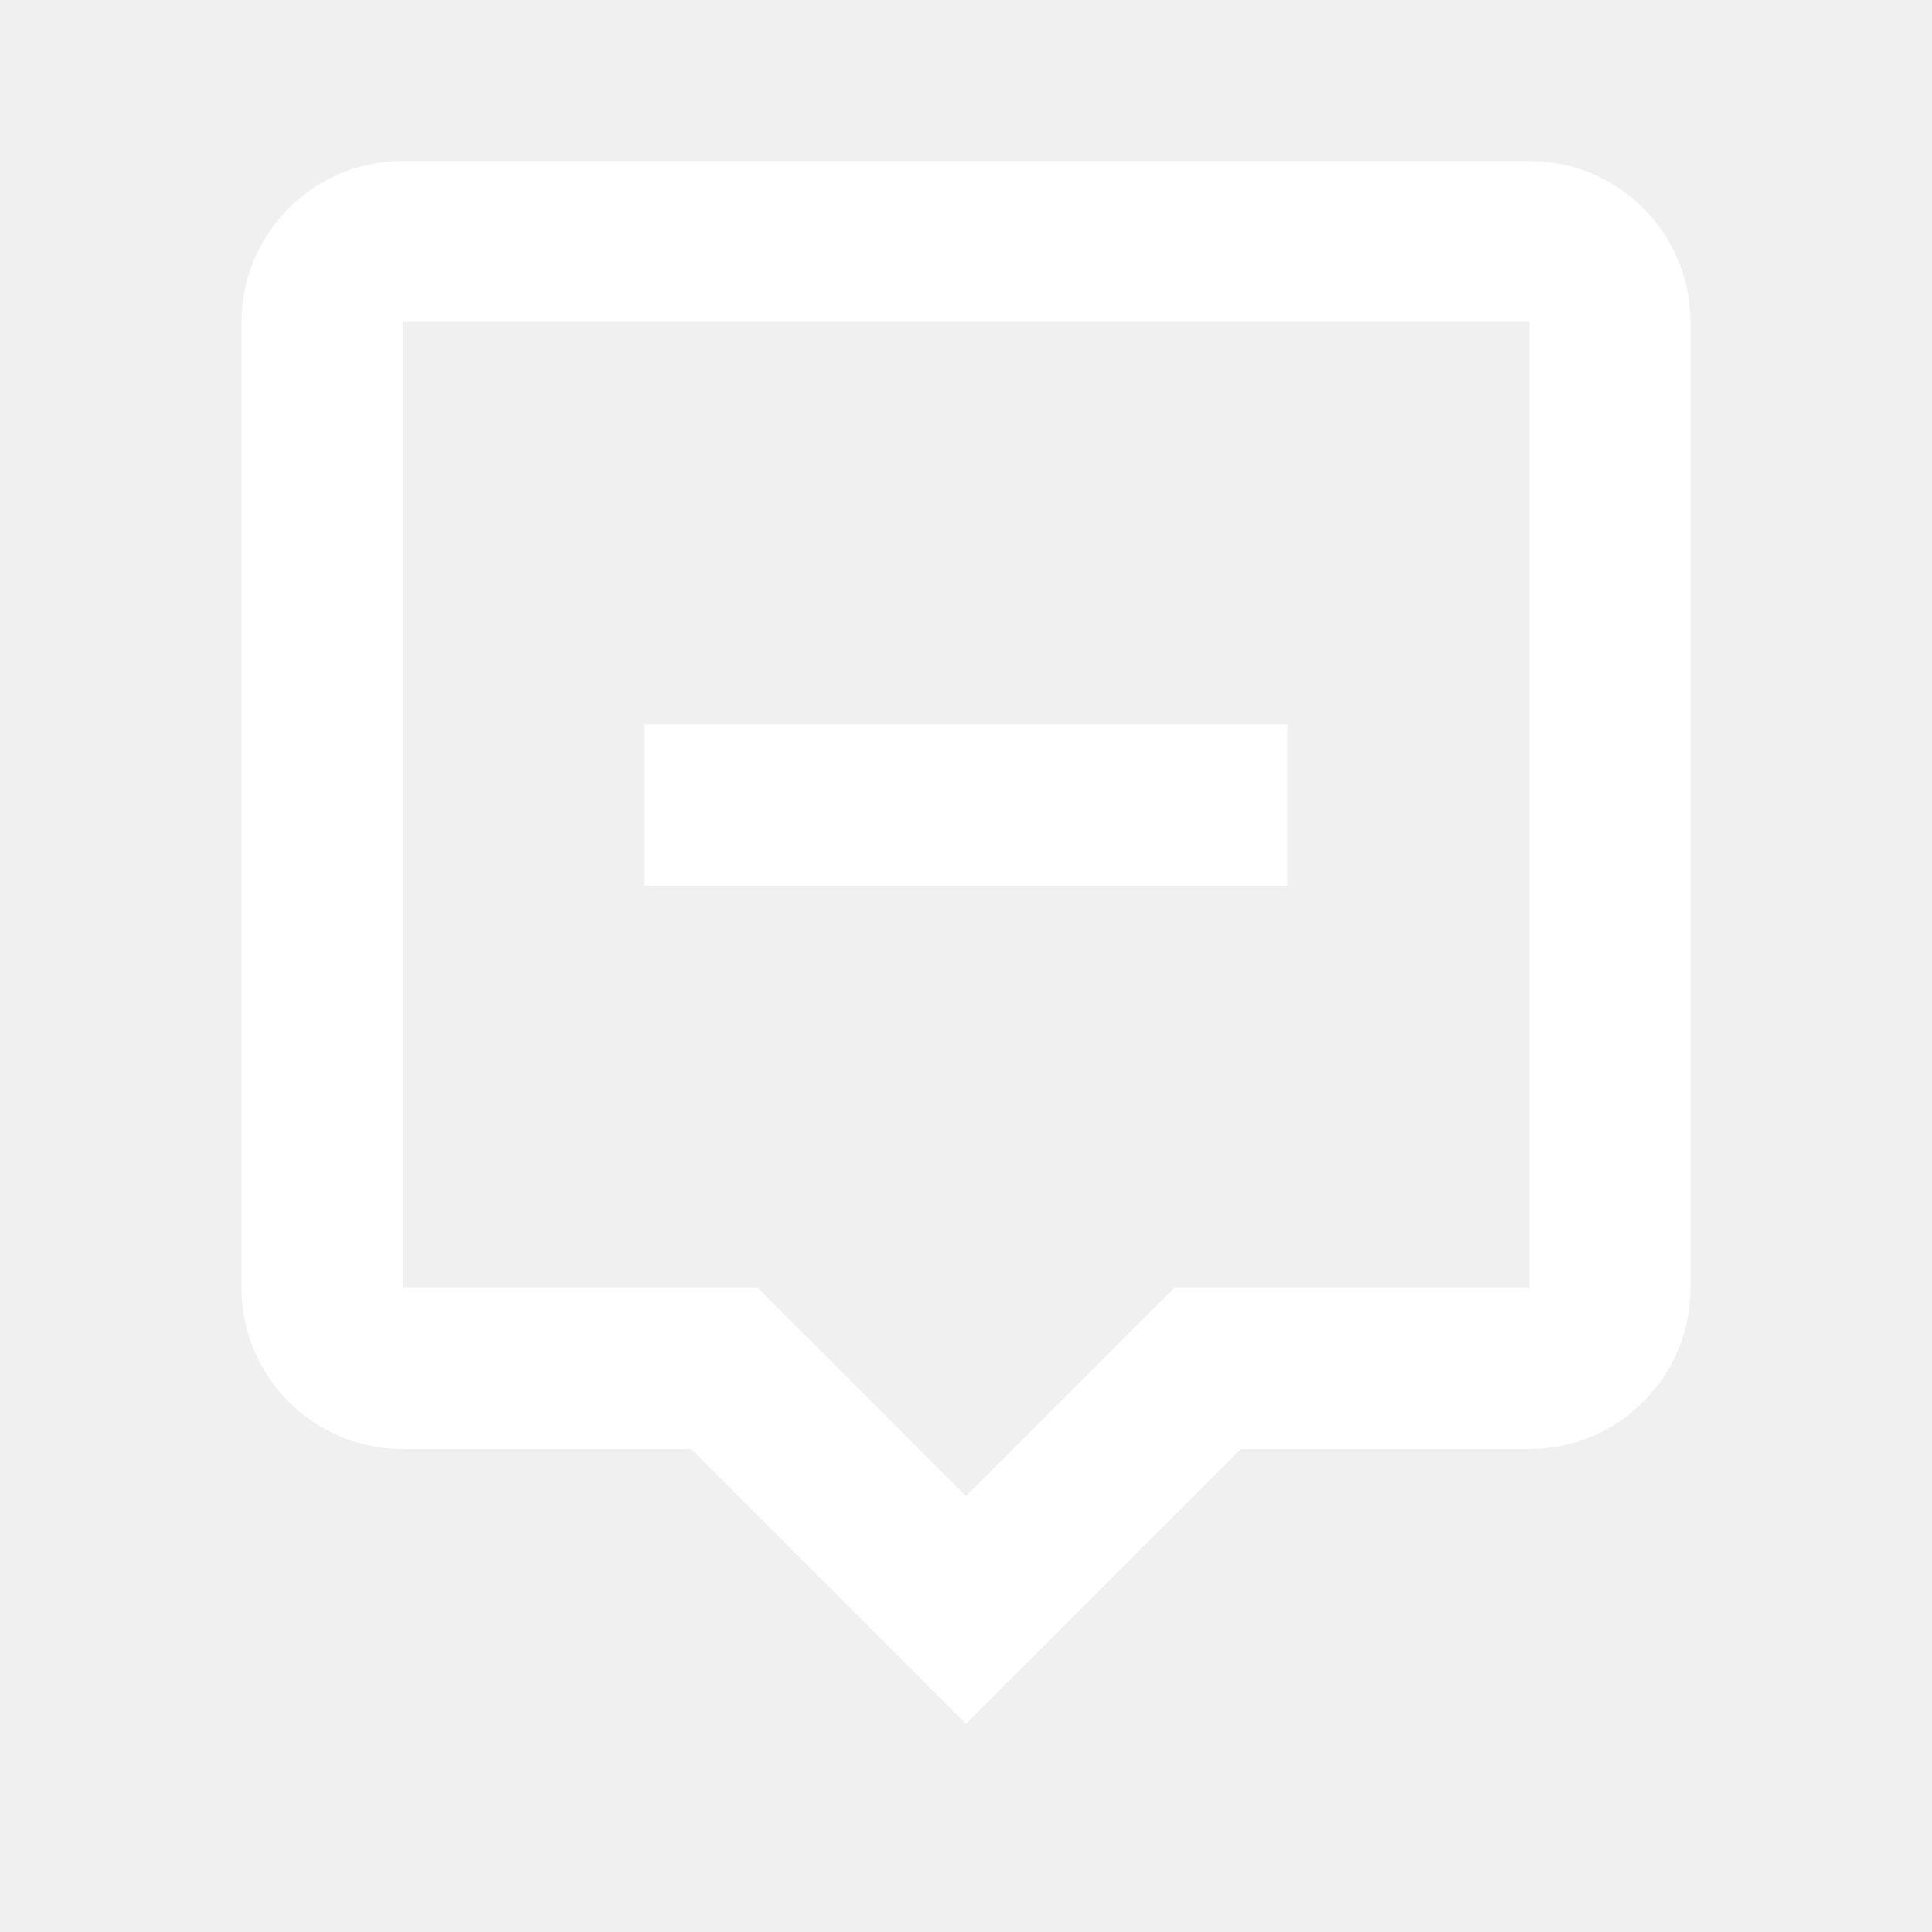
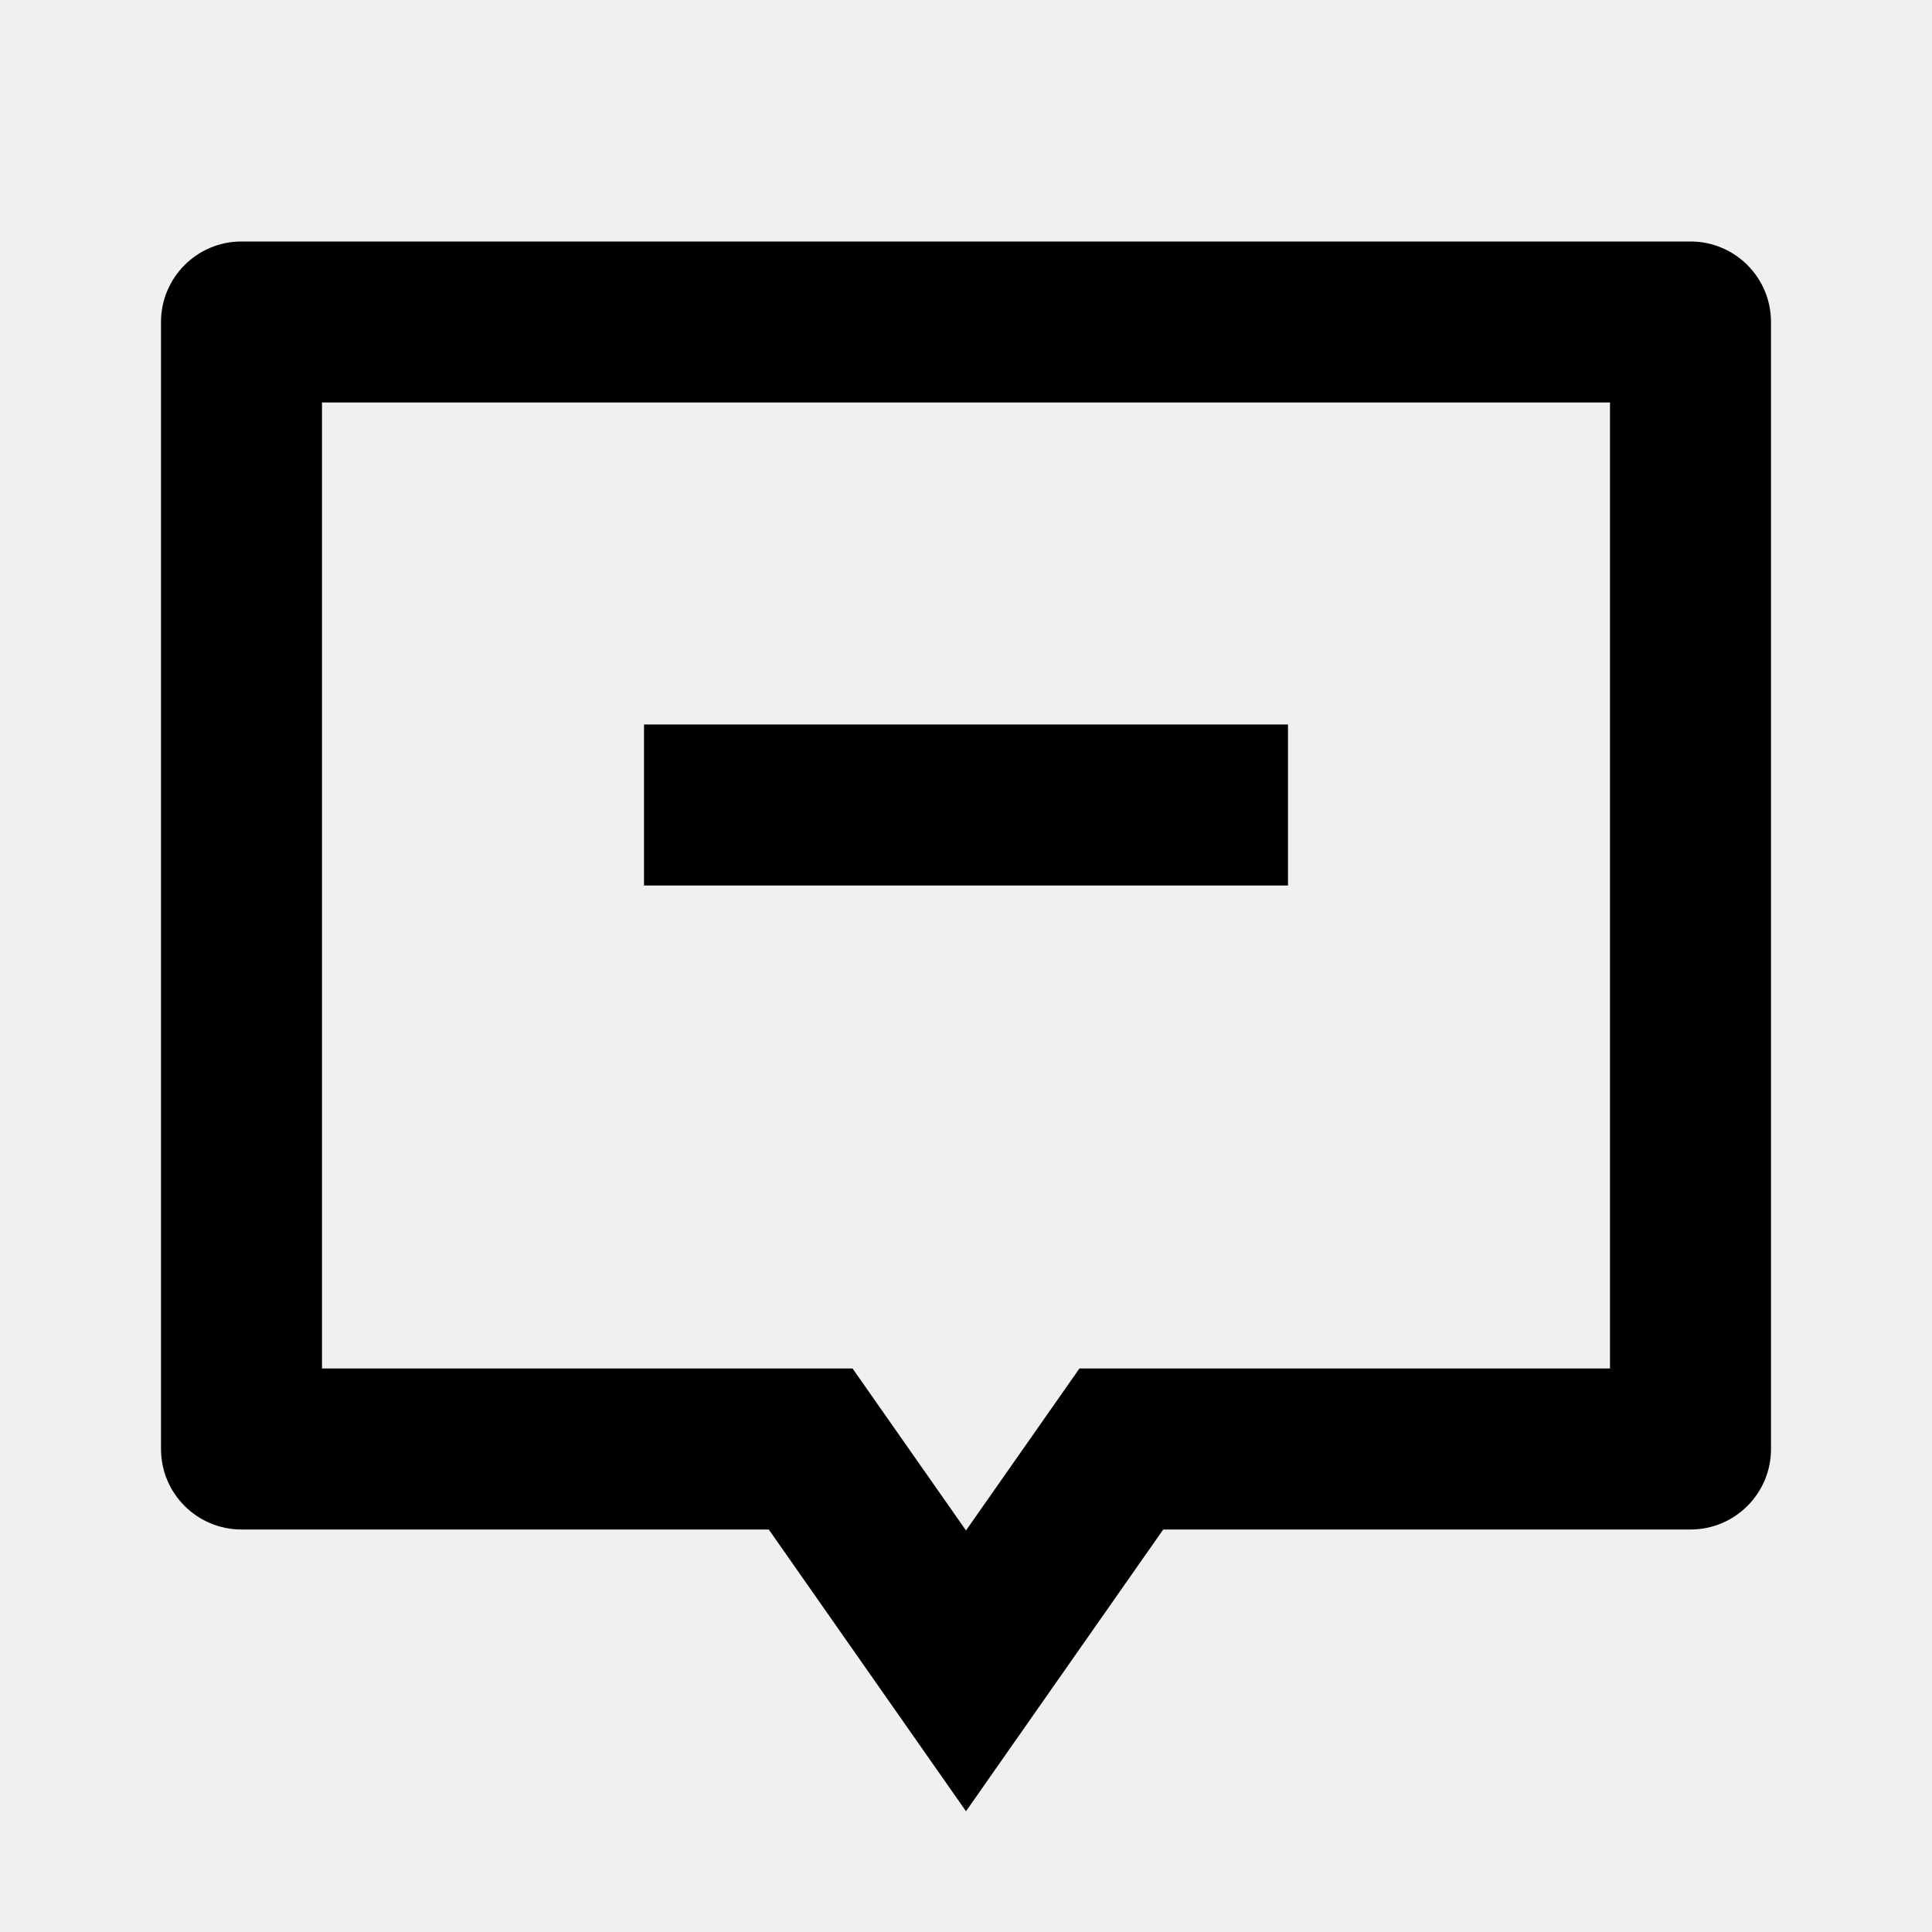
- <svg xmlns="http://www.w3.org/2000/svg" viewBox="0 0 24 24" fill="#ffffff">
-   <path d="M8.586 18 12 21.414 15.414 18H19c1.103 0 2-.897 2-2V4c0-1.103-.897-2-2-2H5c-1.103 0-2 .897-2 2v12c0 1.103.897 2 2 2h3.586zM5 4h14v12h-4.414L12 18.586 9.414 16H5V4z" />
-   <path d="M8 9h8v2H8z" />
+ <svg xmlns="http://www.w3.org/2000/svg" viewBox="0 0 24 24">
+   <path d="M14.45 19L12 22.5 9.55 19H3a1 1 0 0 1-1-1V4a1 1 0 0 1 1-1h18a1 1 0 0 1 1 1v14a1 1 0 0 1-1 1h-6.55zm-1.041-2H20V5H4v12h6.591L12 19.012 13.409 17z" />
+   <path d="M8 9h8v2H8V9z" />
</svg>
